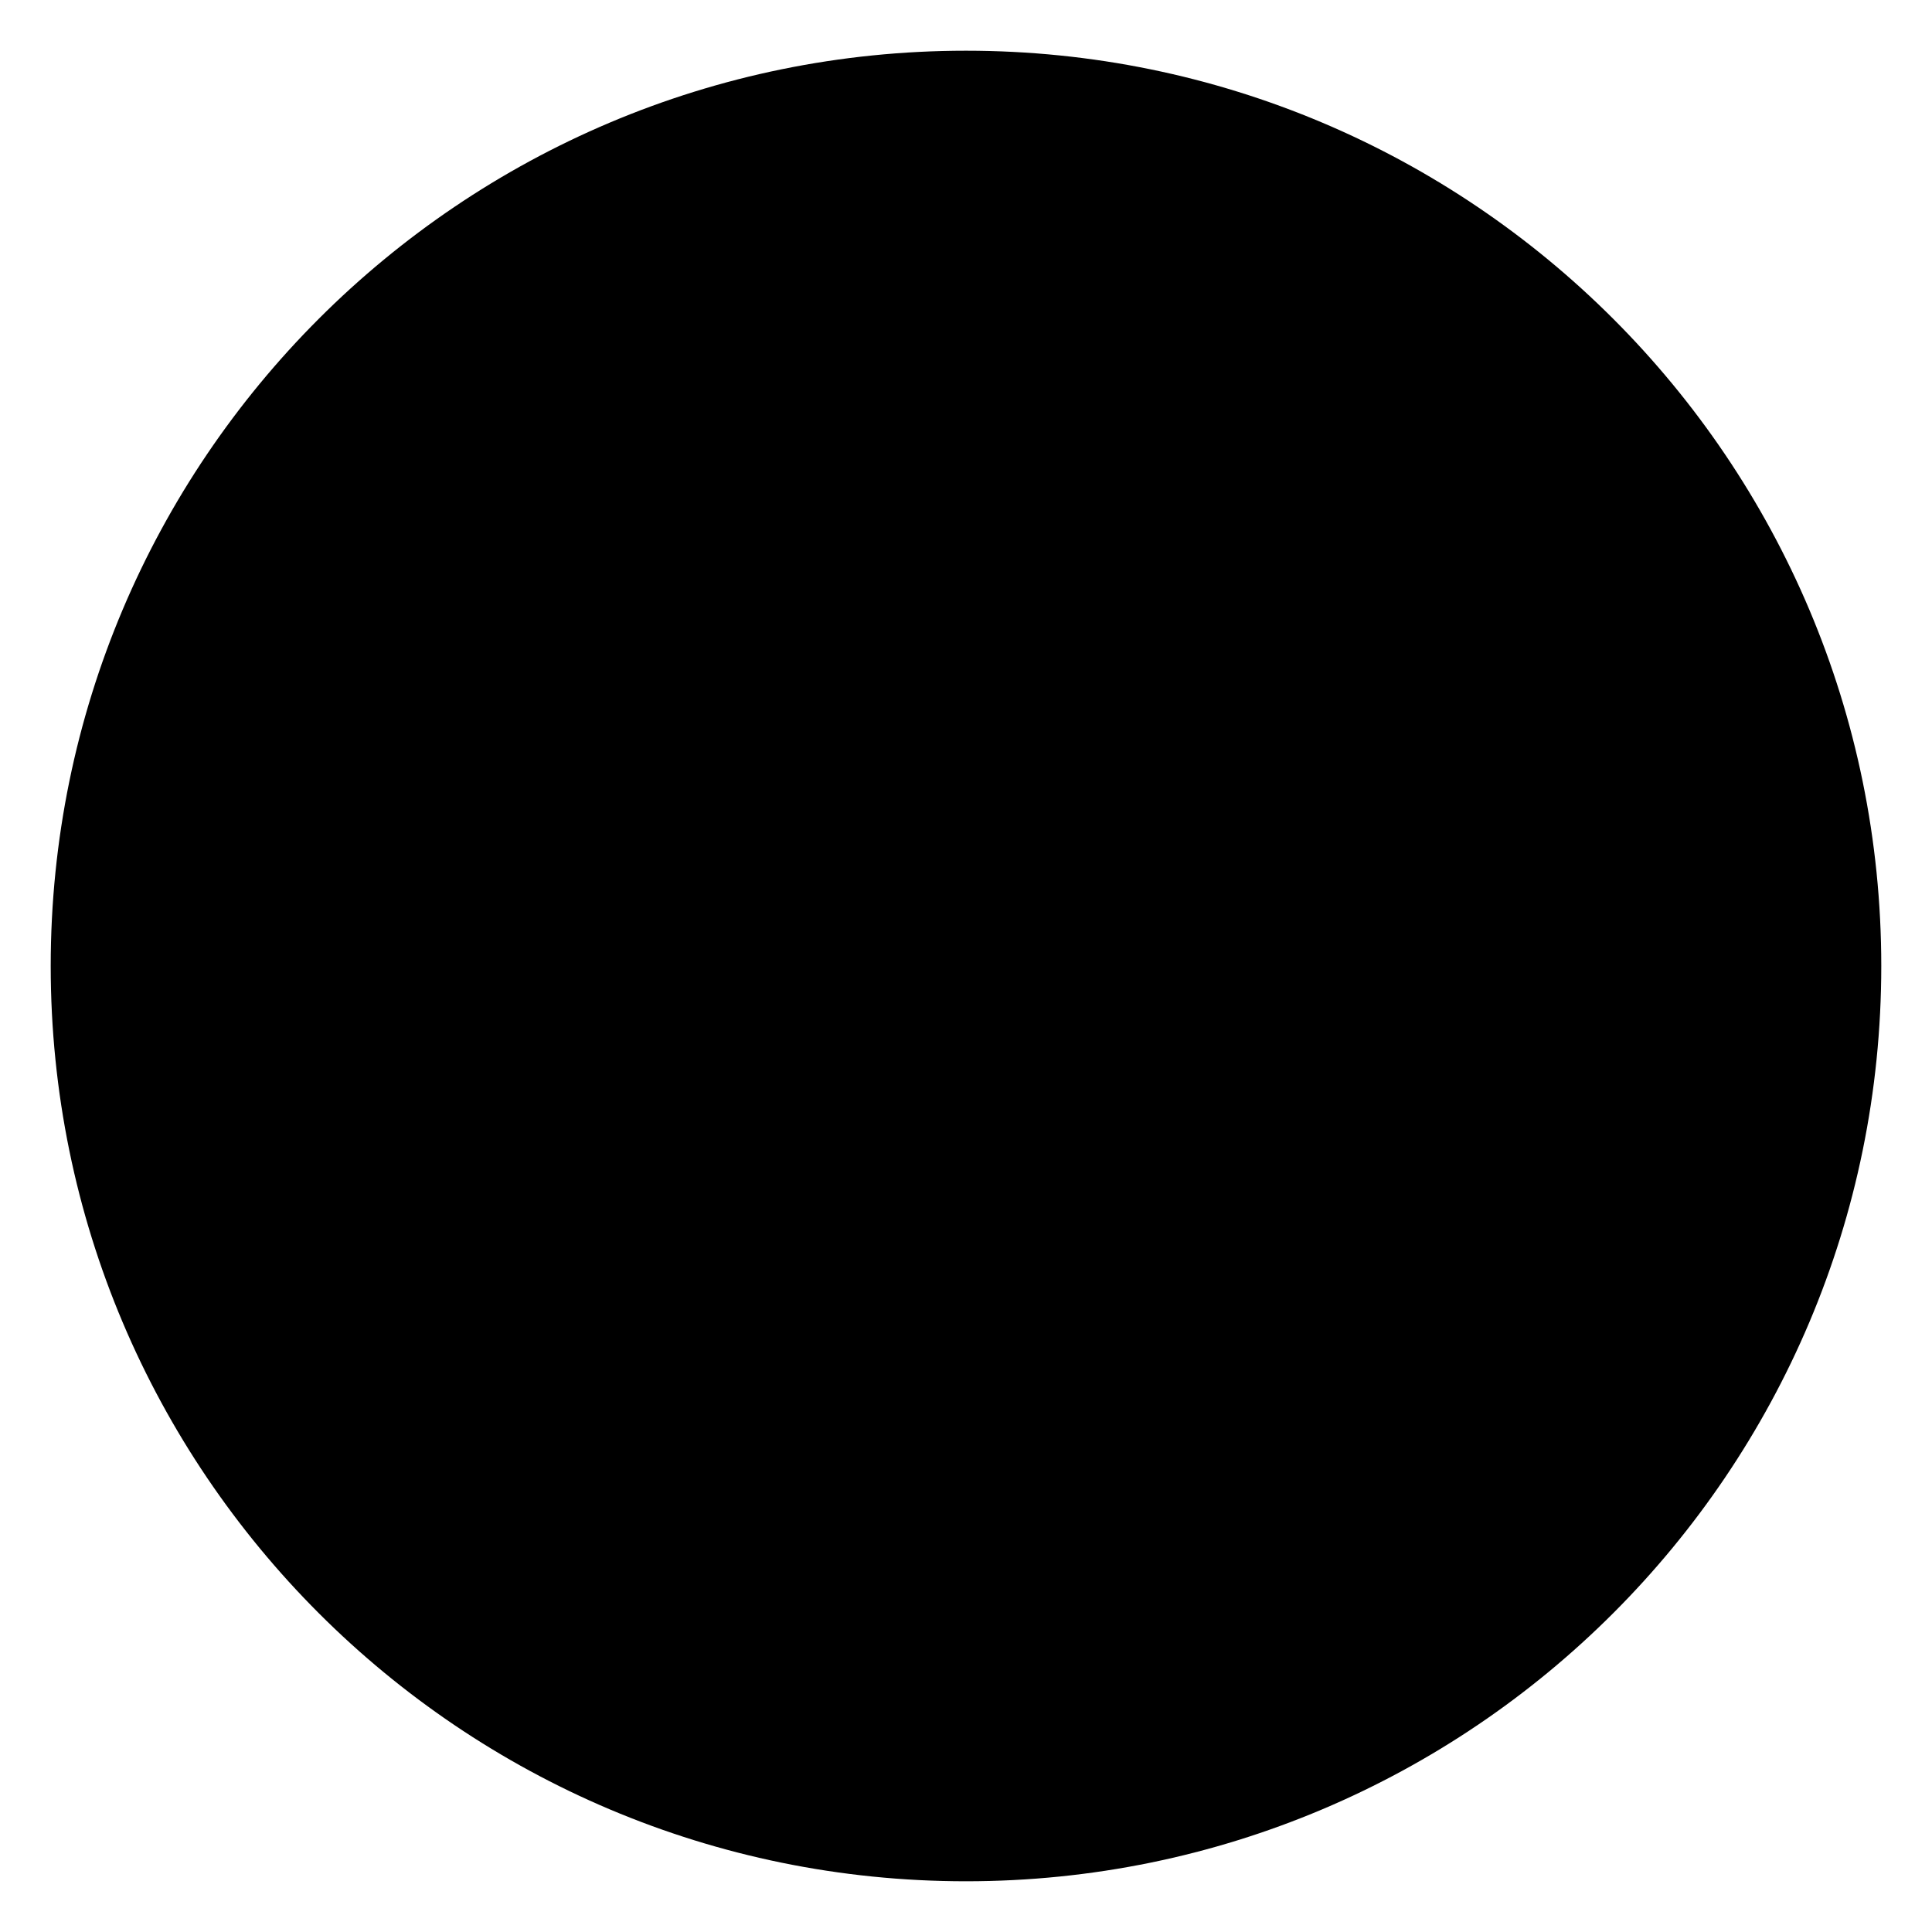
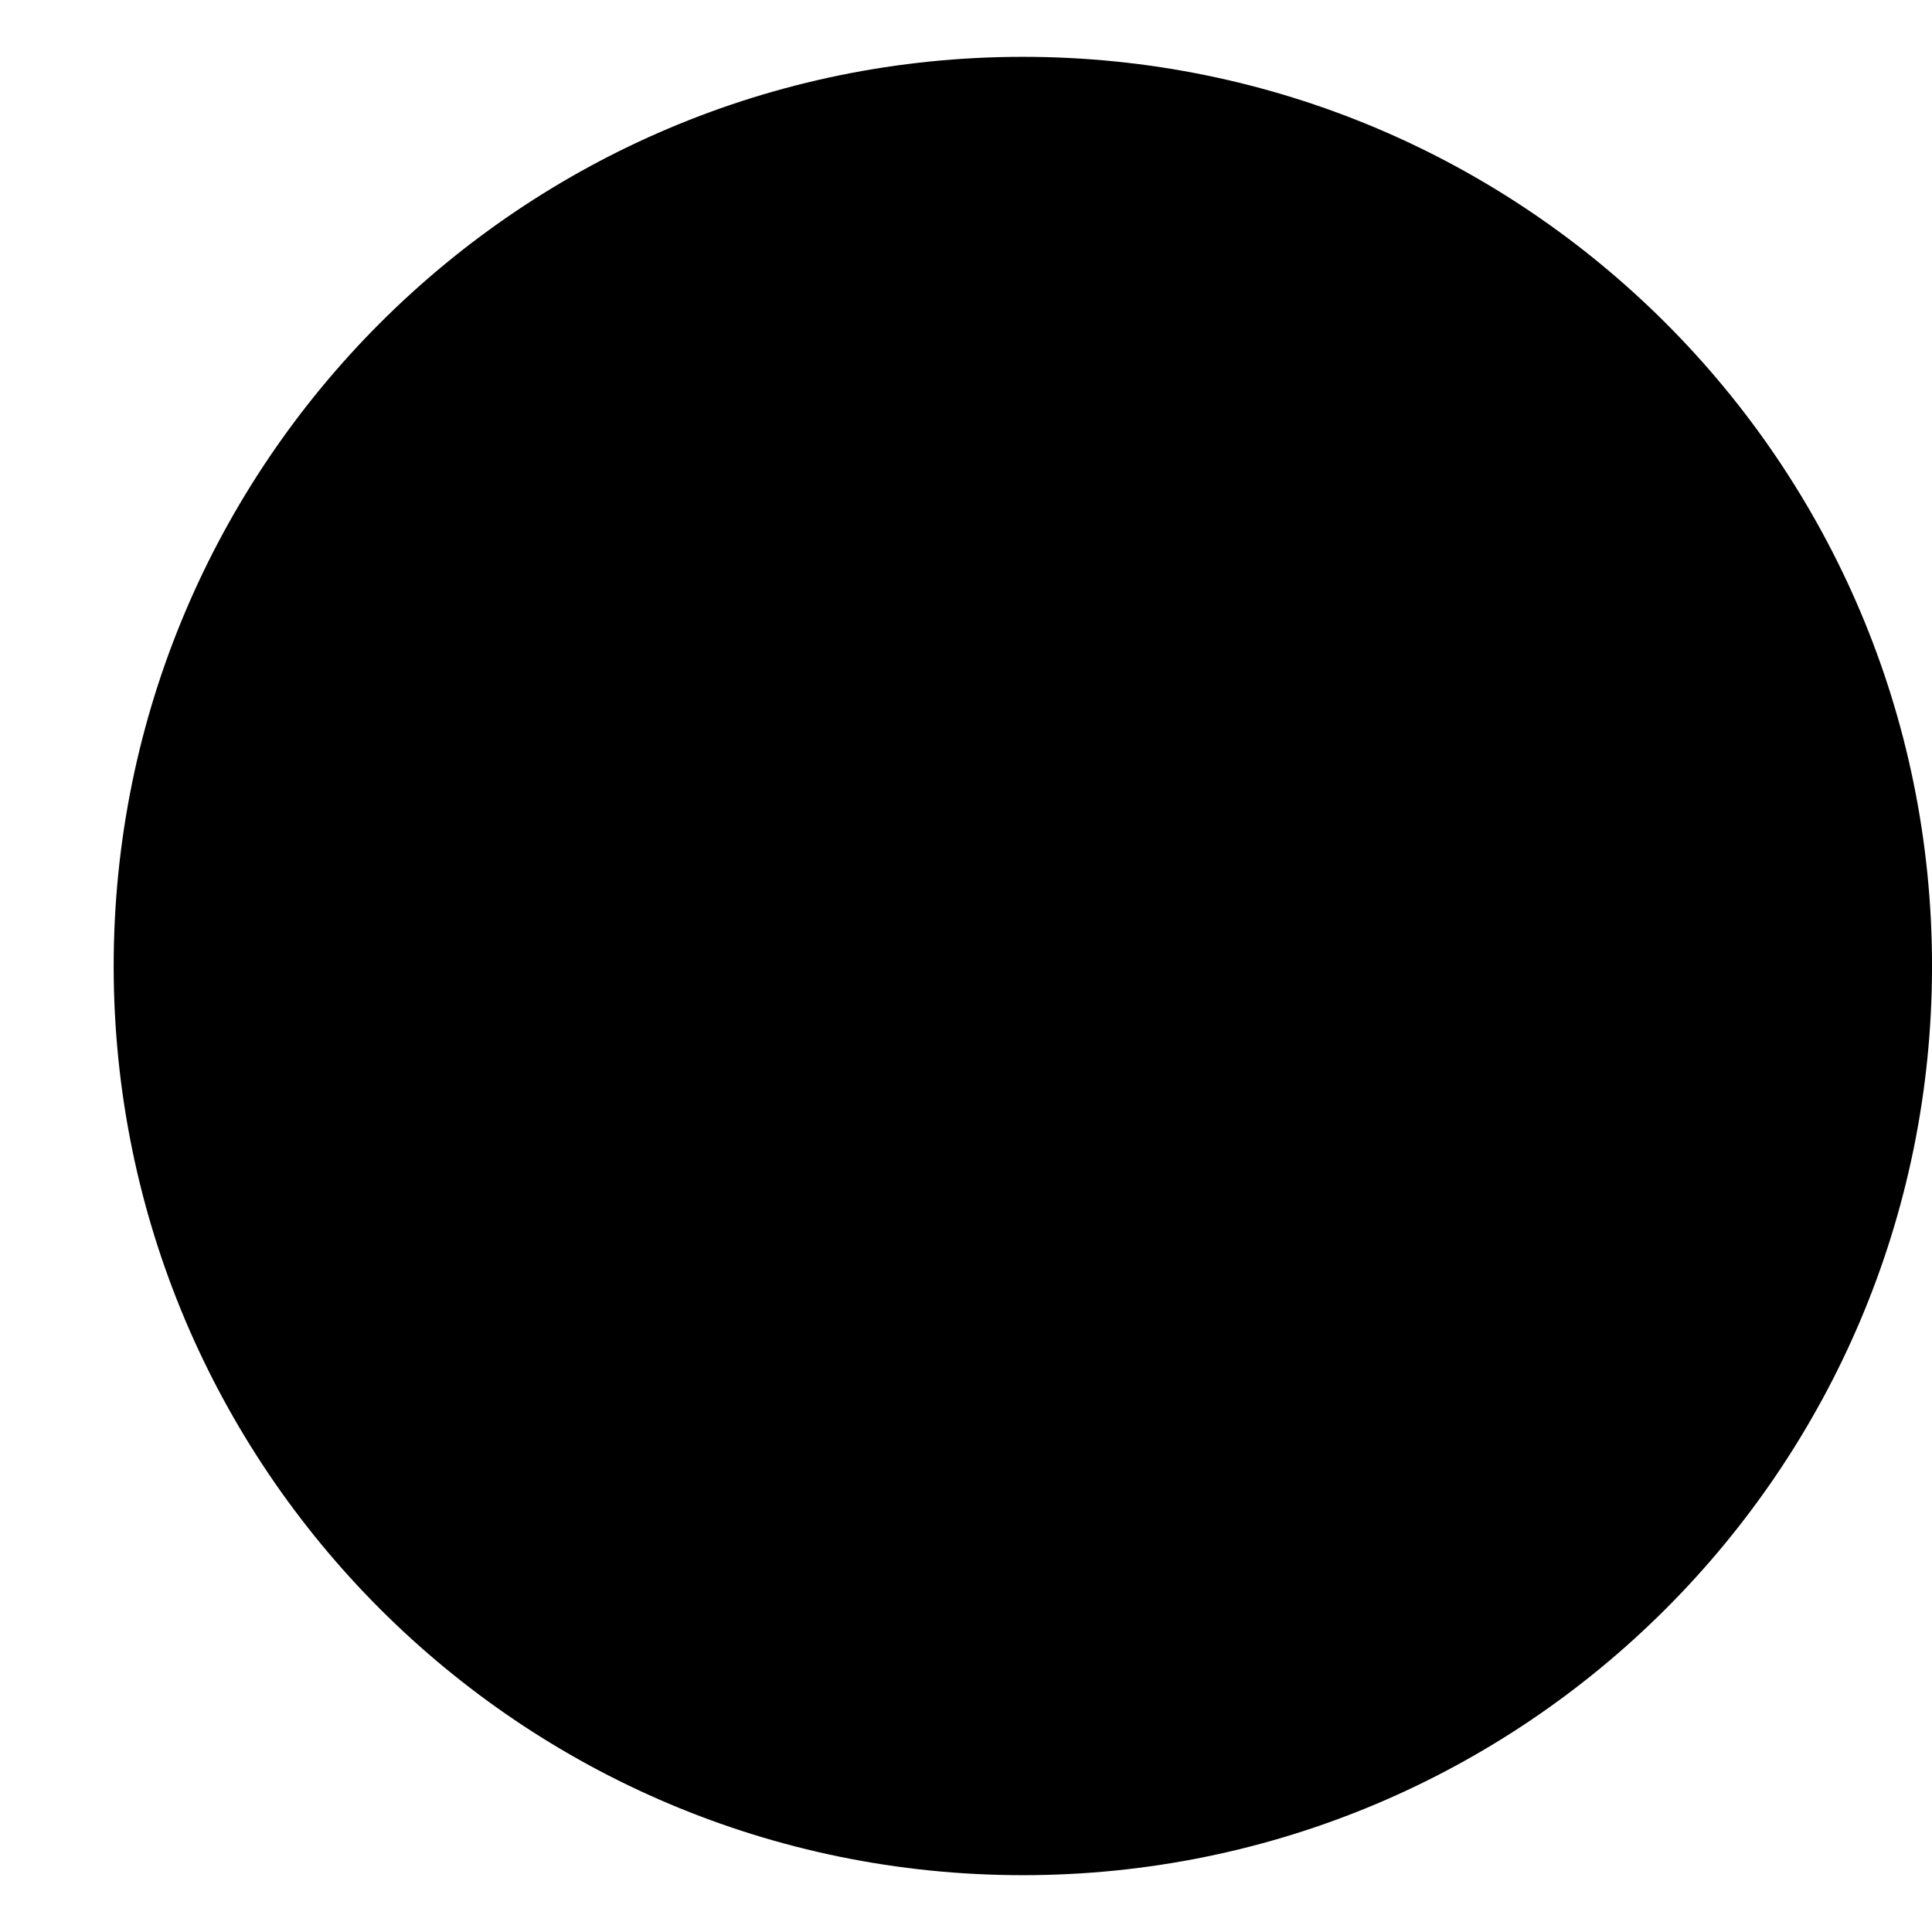
- <svg xmlns="http://www.w3.org/2000/svg" width="17.942" height="17.942" id="svg4152" version="1.1" viewBox="0 0 17.942 17.942">
+ <svg xmlns="http://www.w3.org/2000/svg" width="_MAINWIDTH_" height="17" id="svg4152" version="1.1" viewBox="0 0 _MAINWIDTH_ 17">
  <defs id="defs4154" />
-   <g id="layer1" transform="translate(0.2229366,-46.47207)">
-     <circle style="fill:_BG_;fill-opacity:1;stroke:_BORDDARK_;stroke-width:1;stroke-miterlimit:4;stroke-dasharray:none;stroke-opacity:1" id="path4485" cx="8.748" cy="55.443" r="8.5" />
+   <g id="layer1" transform="translate(-0.247757,-46.94295)">
+     <circle style="fill:_CBBG_;fill-opacity:1;stroke:_BORD_;stroke-width:1;stroke-miterlimit:4;stroke-dasharray:none;stroke-opacity:1" id="path4485" cx="8.748" cy="55.443" r="8" />
  </g>
</svg>
